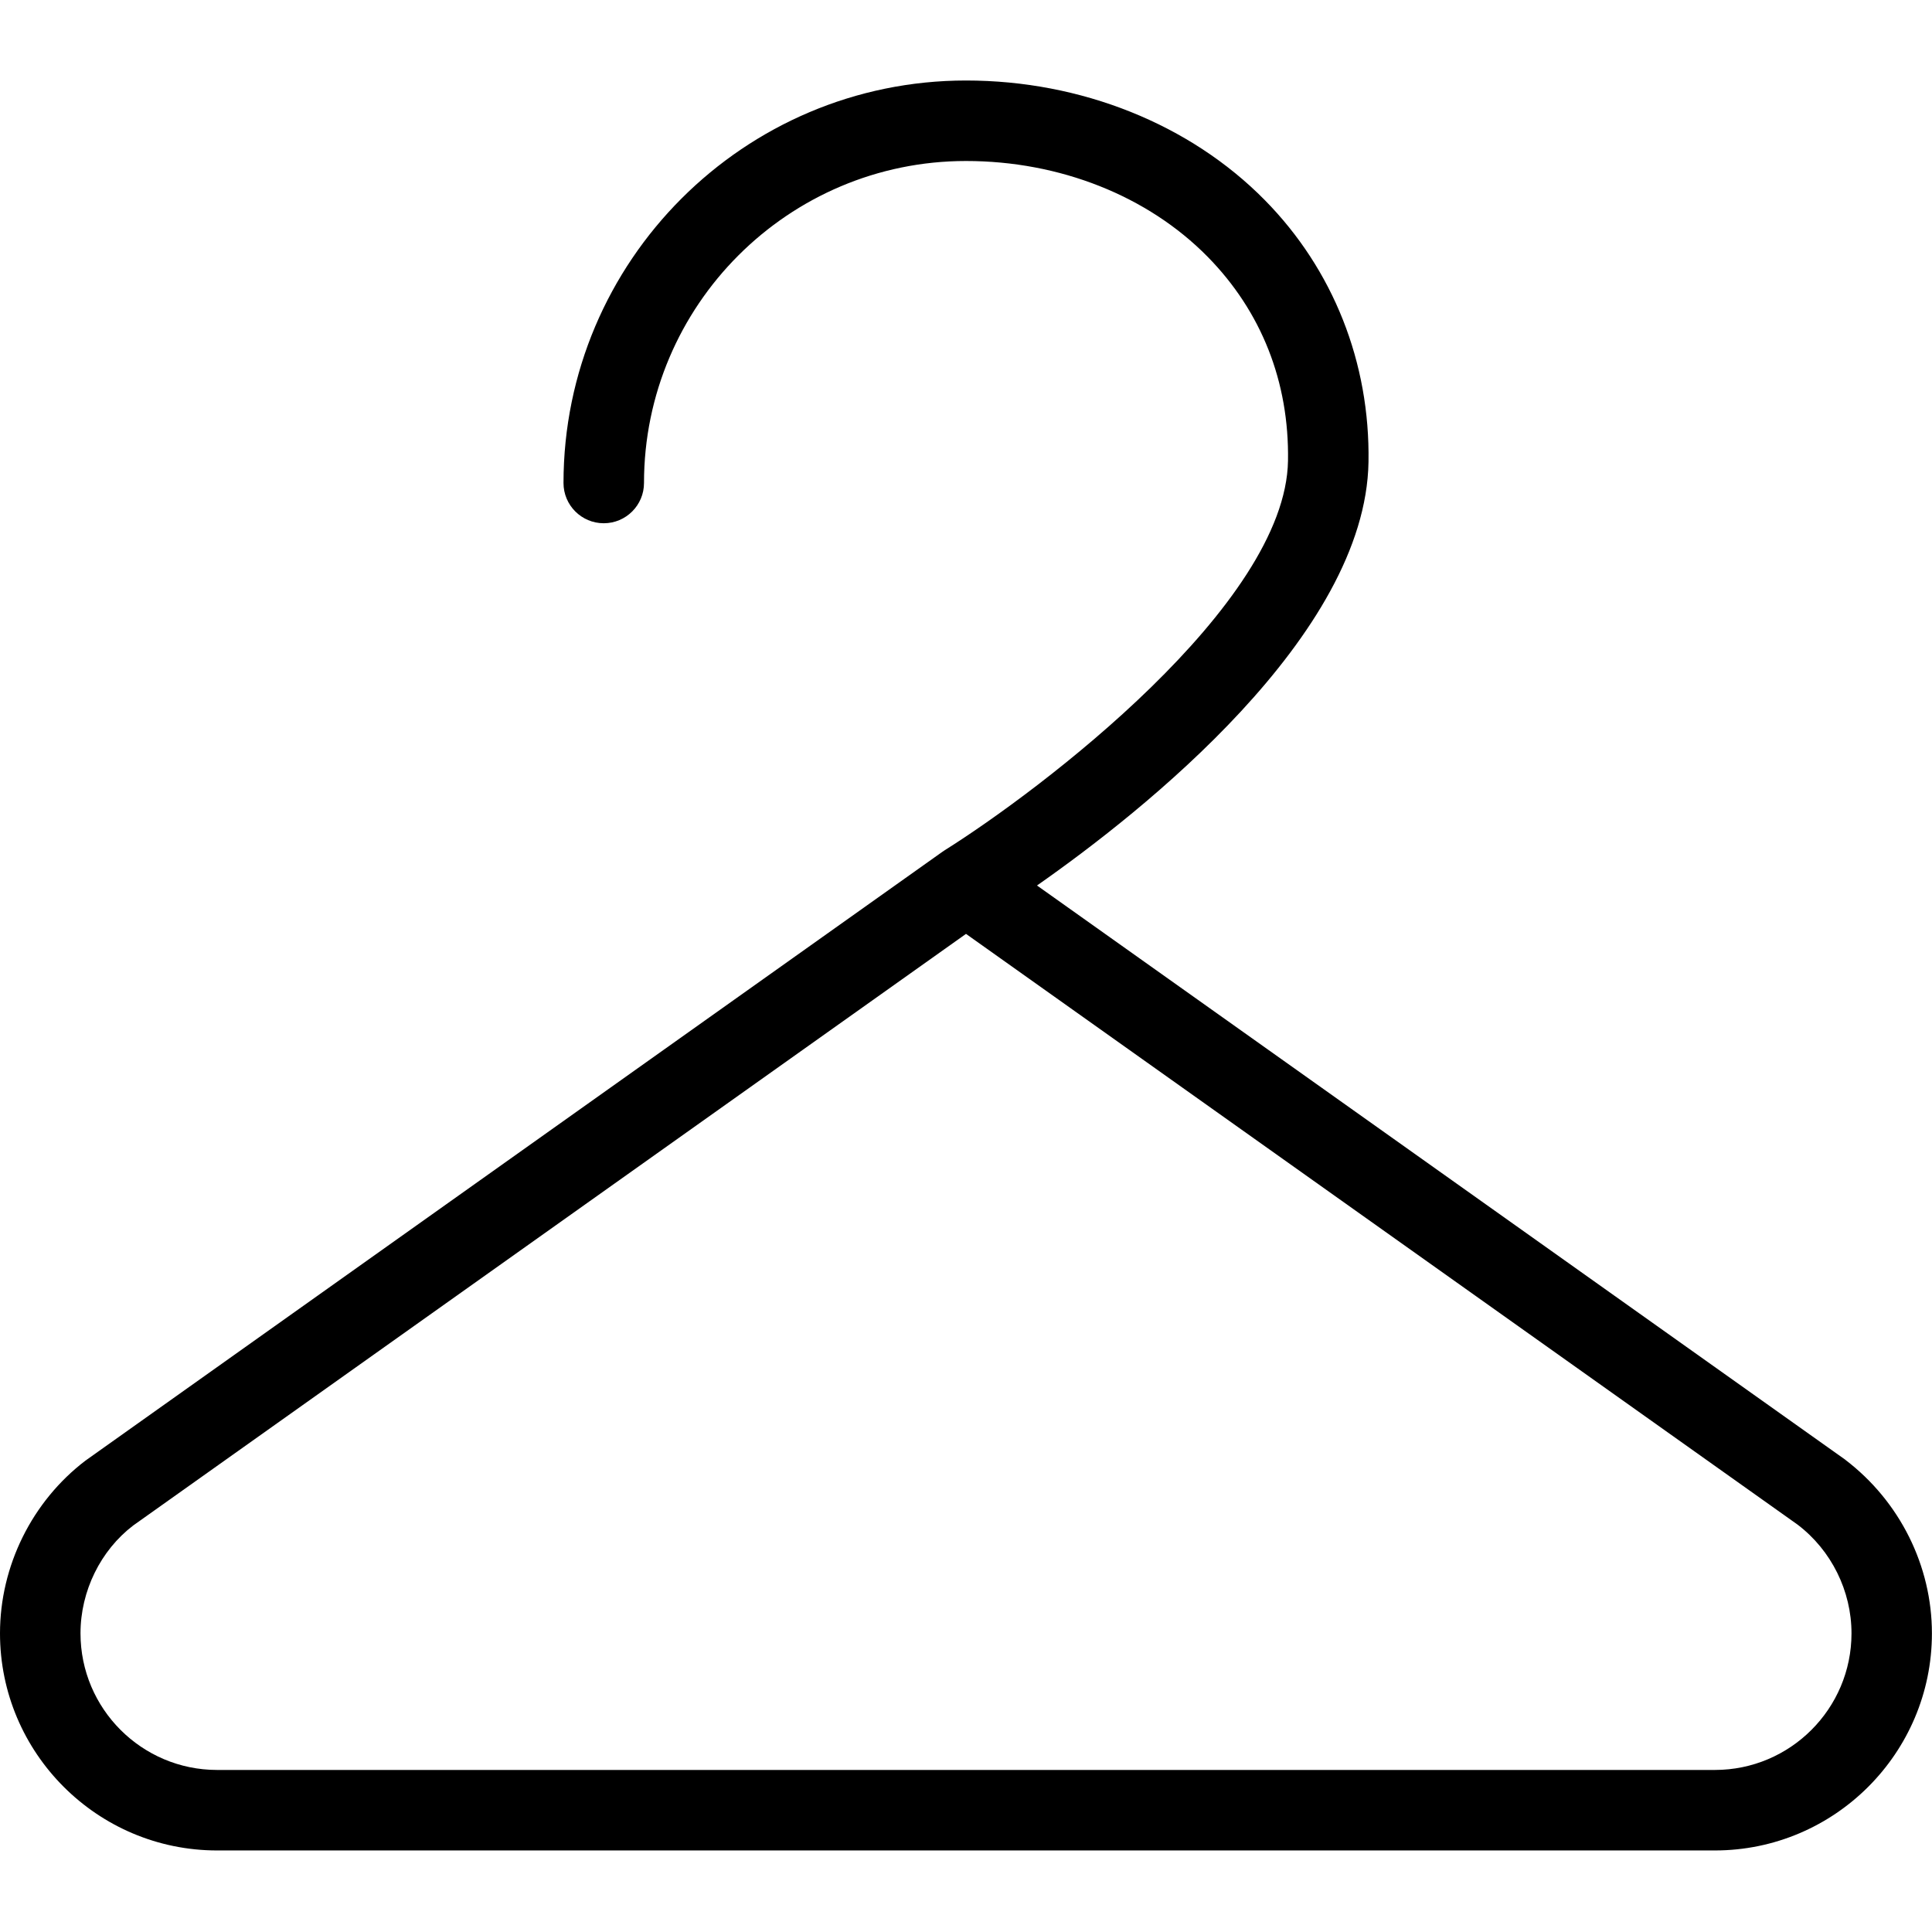
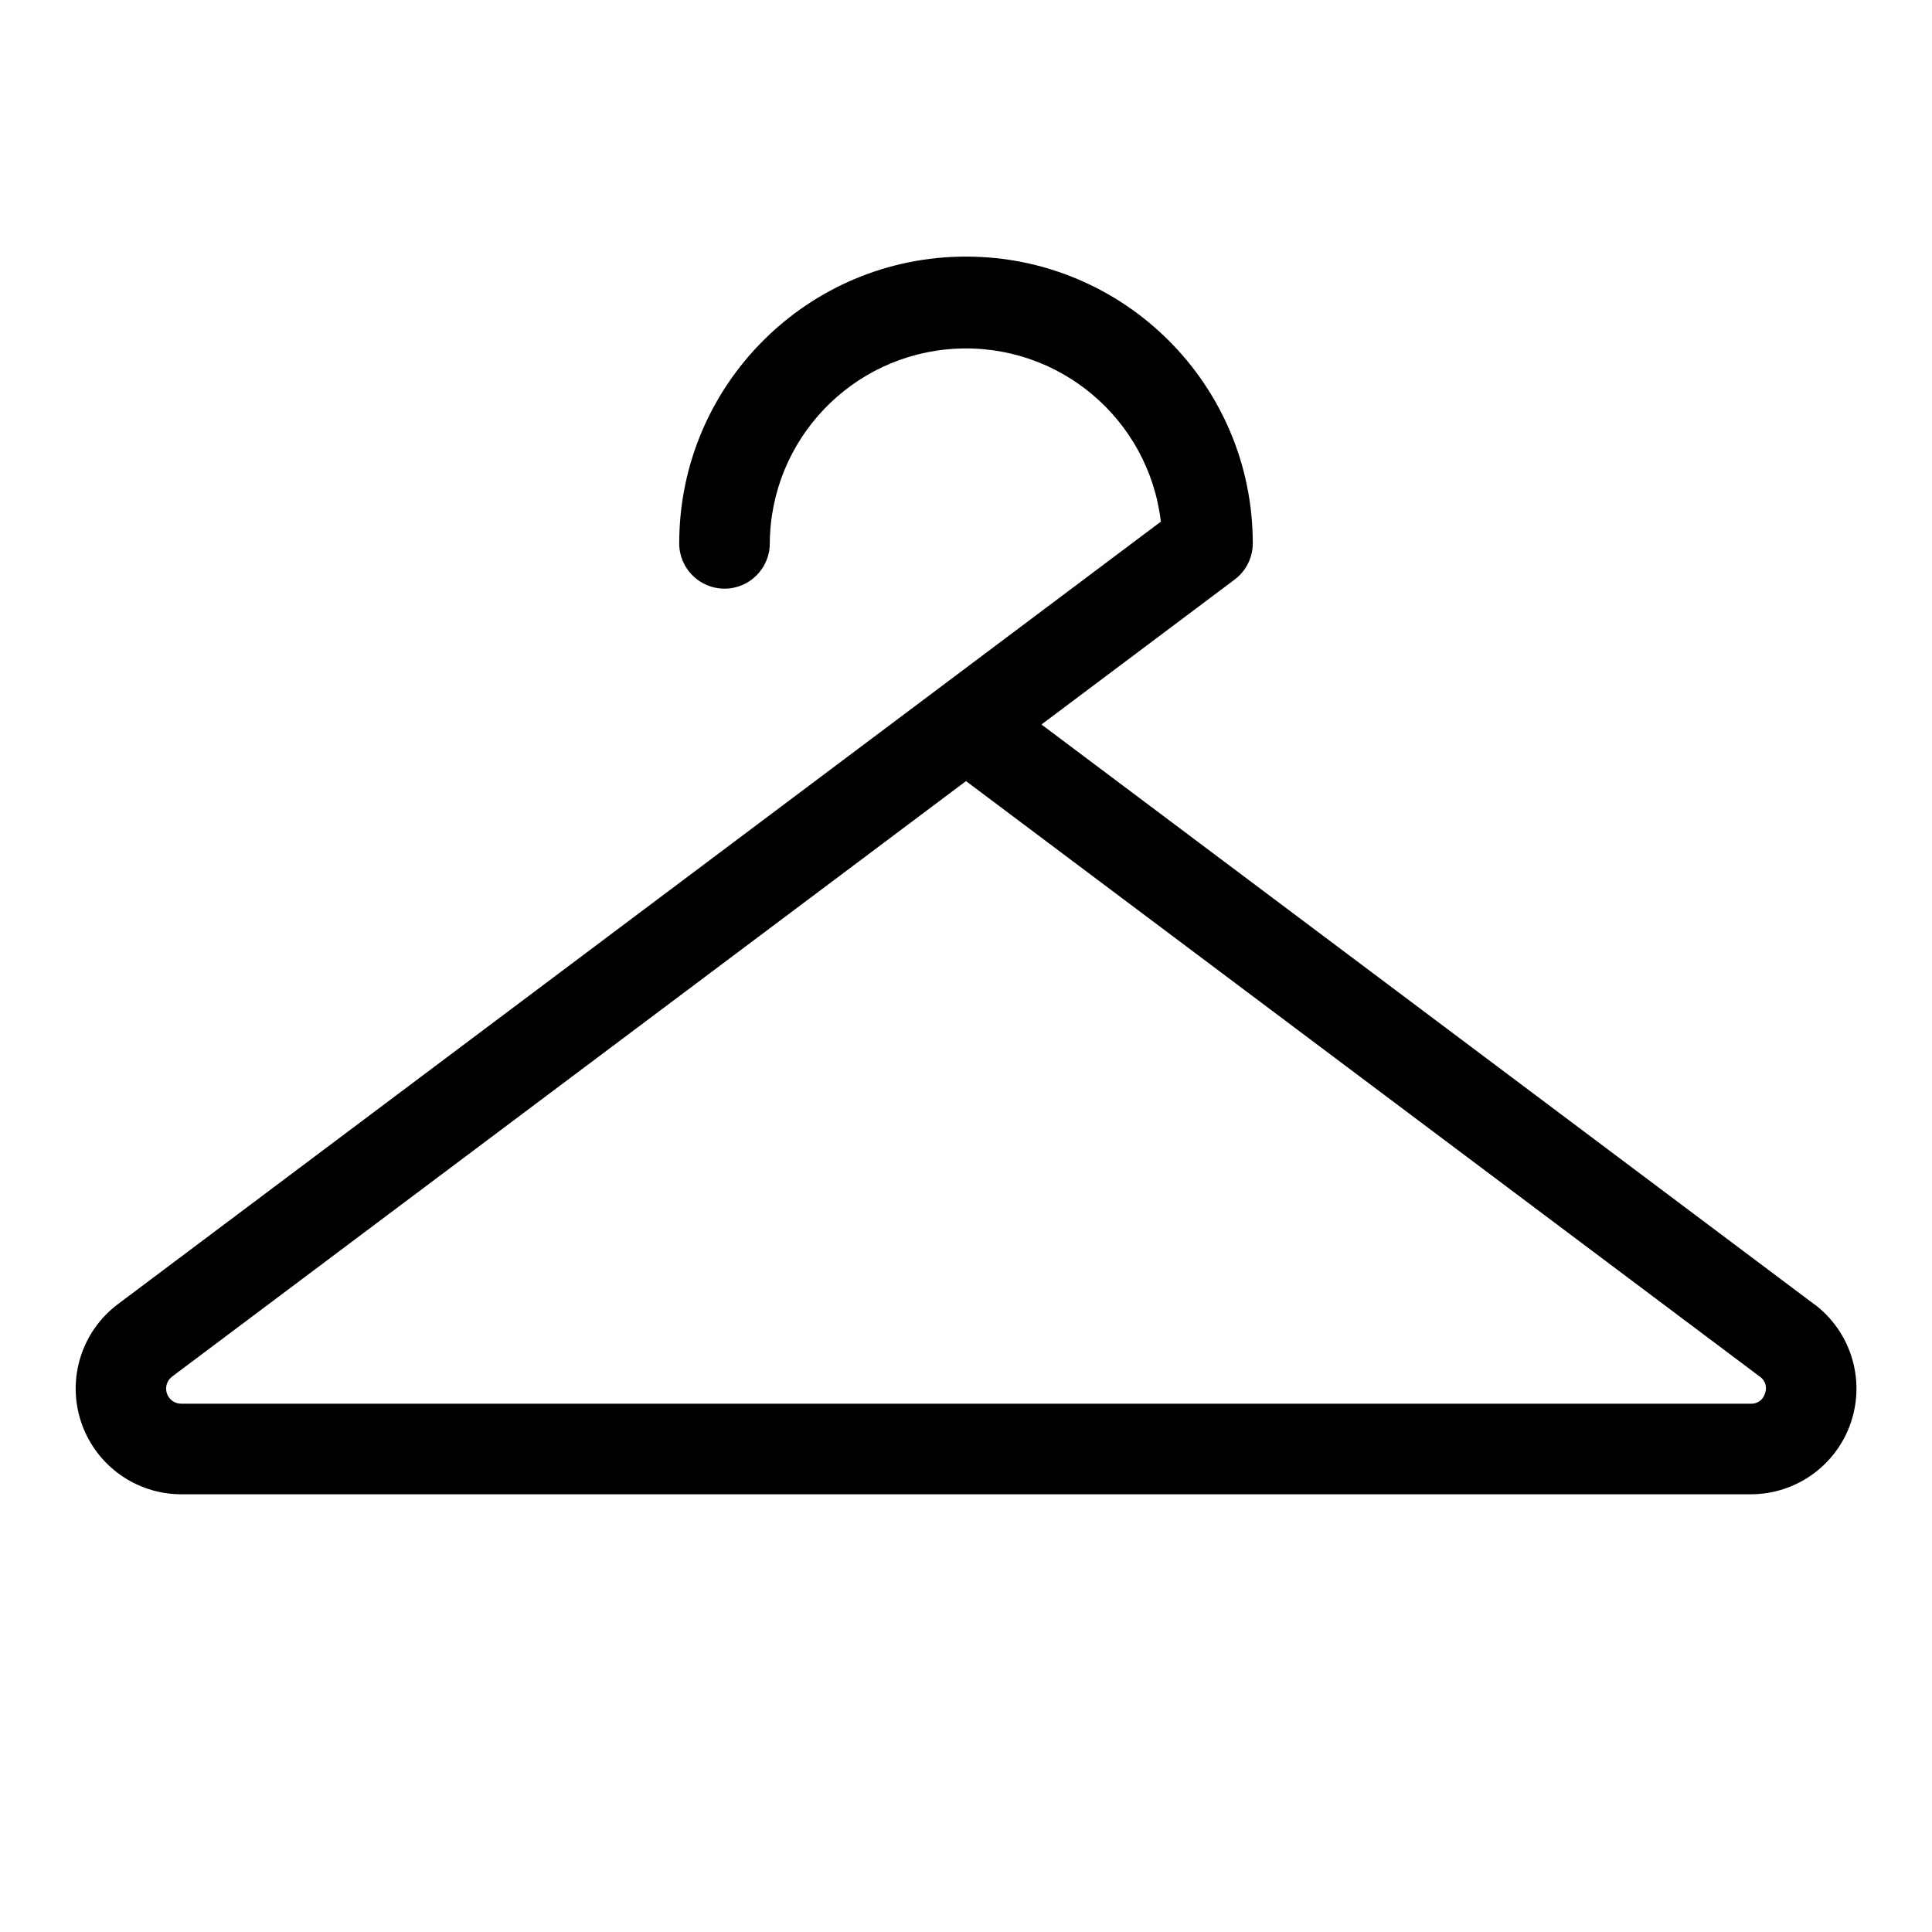
- <svg xmlns="http://www.w3.org/2000/svg" id="Layer_1" data-name="Layer 1" viewBox="0 0 24 24">
-   <path d="m22.924,18.134l-10.042-7.134c1.303-.911,4.084-3.106,4.118-5.262.02-1.234-.438-2.389-1.287-3.251-.93-.945-2.284-1.487-3.713-1.487-2.757,0-5,2.243-5,5,0,.276.224.5.5.5s.5-.224.5-.5c0-2.206,1.794-4,4-4,1.164,0,2.257.433,3.001,1.189.669.68,1.015,1.556.999,2.534-.028,1.793-3.089,4.102-4.266,4.84-.004.002-.007.005-.011.008-.004.003-.009.005-.013.008L1.062,18.144c-.665.507-1.062,1.31-1.062,2.146,0,1.487,1.21,2.697,2.697,2.697h18.605c1.487,0,2.697-1.21,2.697-2.697,0-.836-.397-1.639-1.076-2.156Zm-1.621,3.853H2.697c-.936,0-1.697-.761-1.697-1.697,0-.526.25-1.031.655-1.34l10.345-7.349,10.331,7.339c.419.319.669.824.669,1.35,0,.936-.761,1.697-1.697,1.697Z" />
+ <svg xmlns="http://www.w3.org/2000/svg" viewBox="0 0 256 256" fill="currentColor">
+   <path d="M240.37,172.8,138,96l25.59-19.2A6,6,0,0,0,166,72a38,38,0,1,0-76,0,6,6,0,0,0,12,0,26,26,0,0,1,51.82-2.88l-29.32,22-.21.16L15.63,172.8A14,14,0,0,0,24,198H232a14,14,0,0,0,8.39-25.2Zm-6.5,11.83A1.85,1.85,0,0,1,232,186H24a2,2,0,0,1-1.19-3.6L128,103.5l105.17,78.9A1.85,1.85,0,0,1,233.87,184.63Z" />
</svg>
